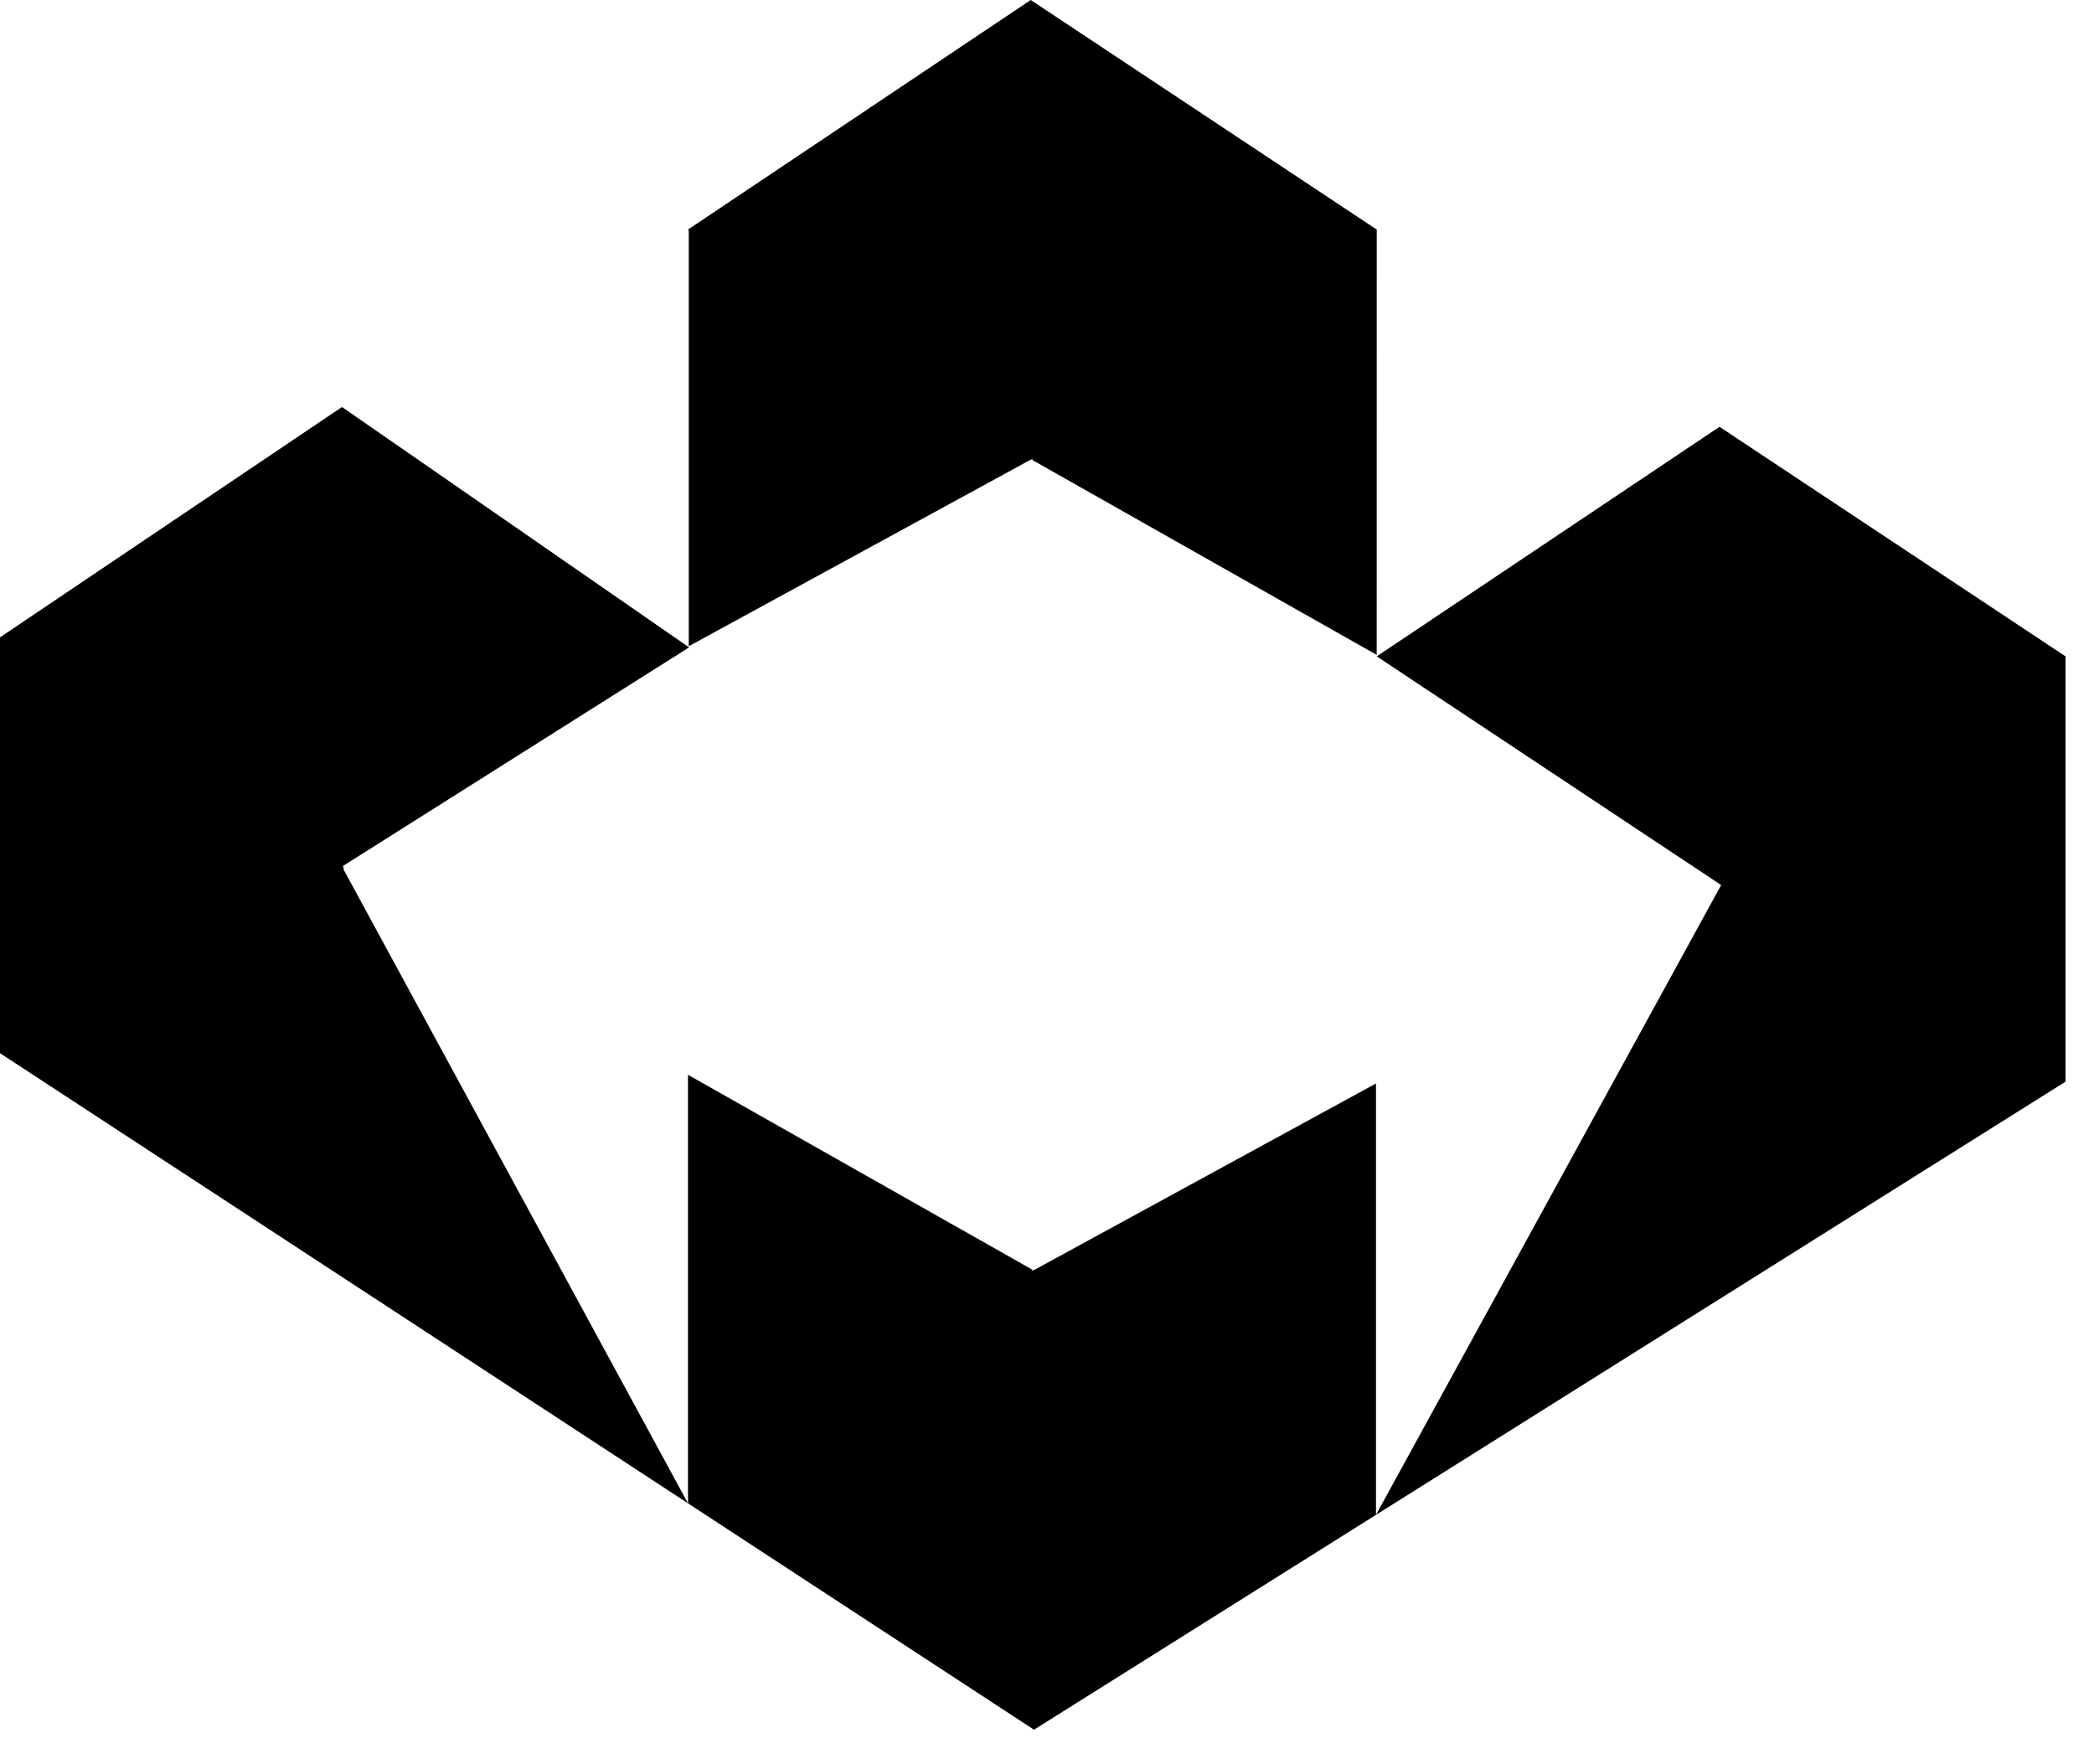
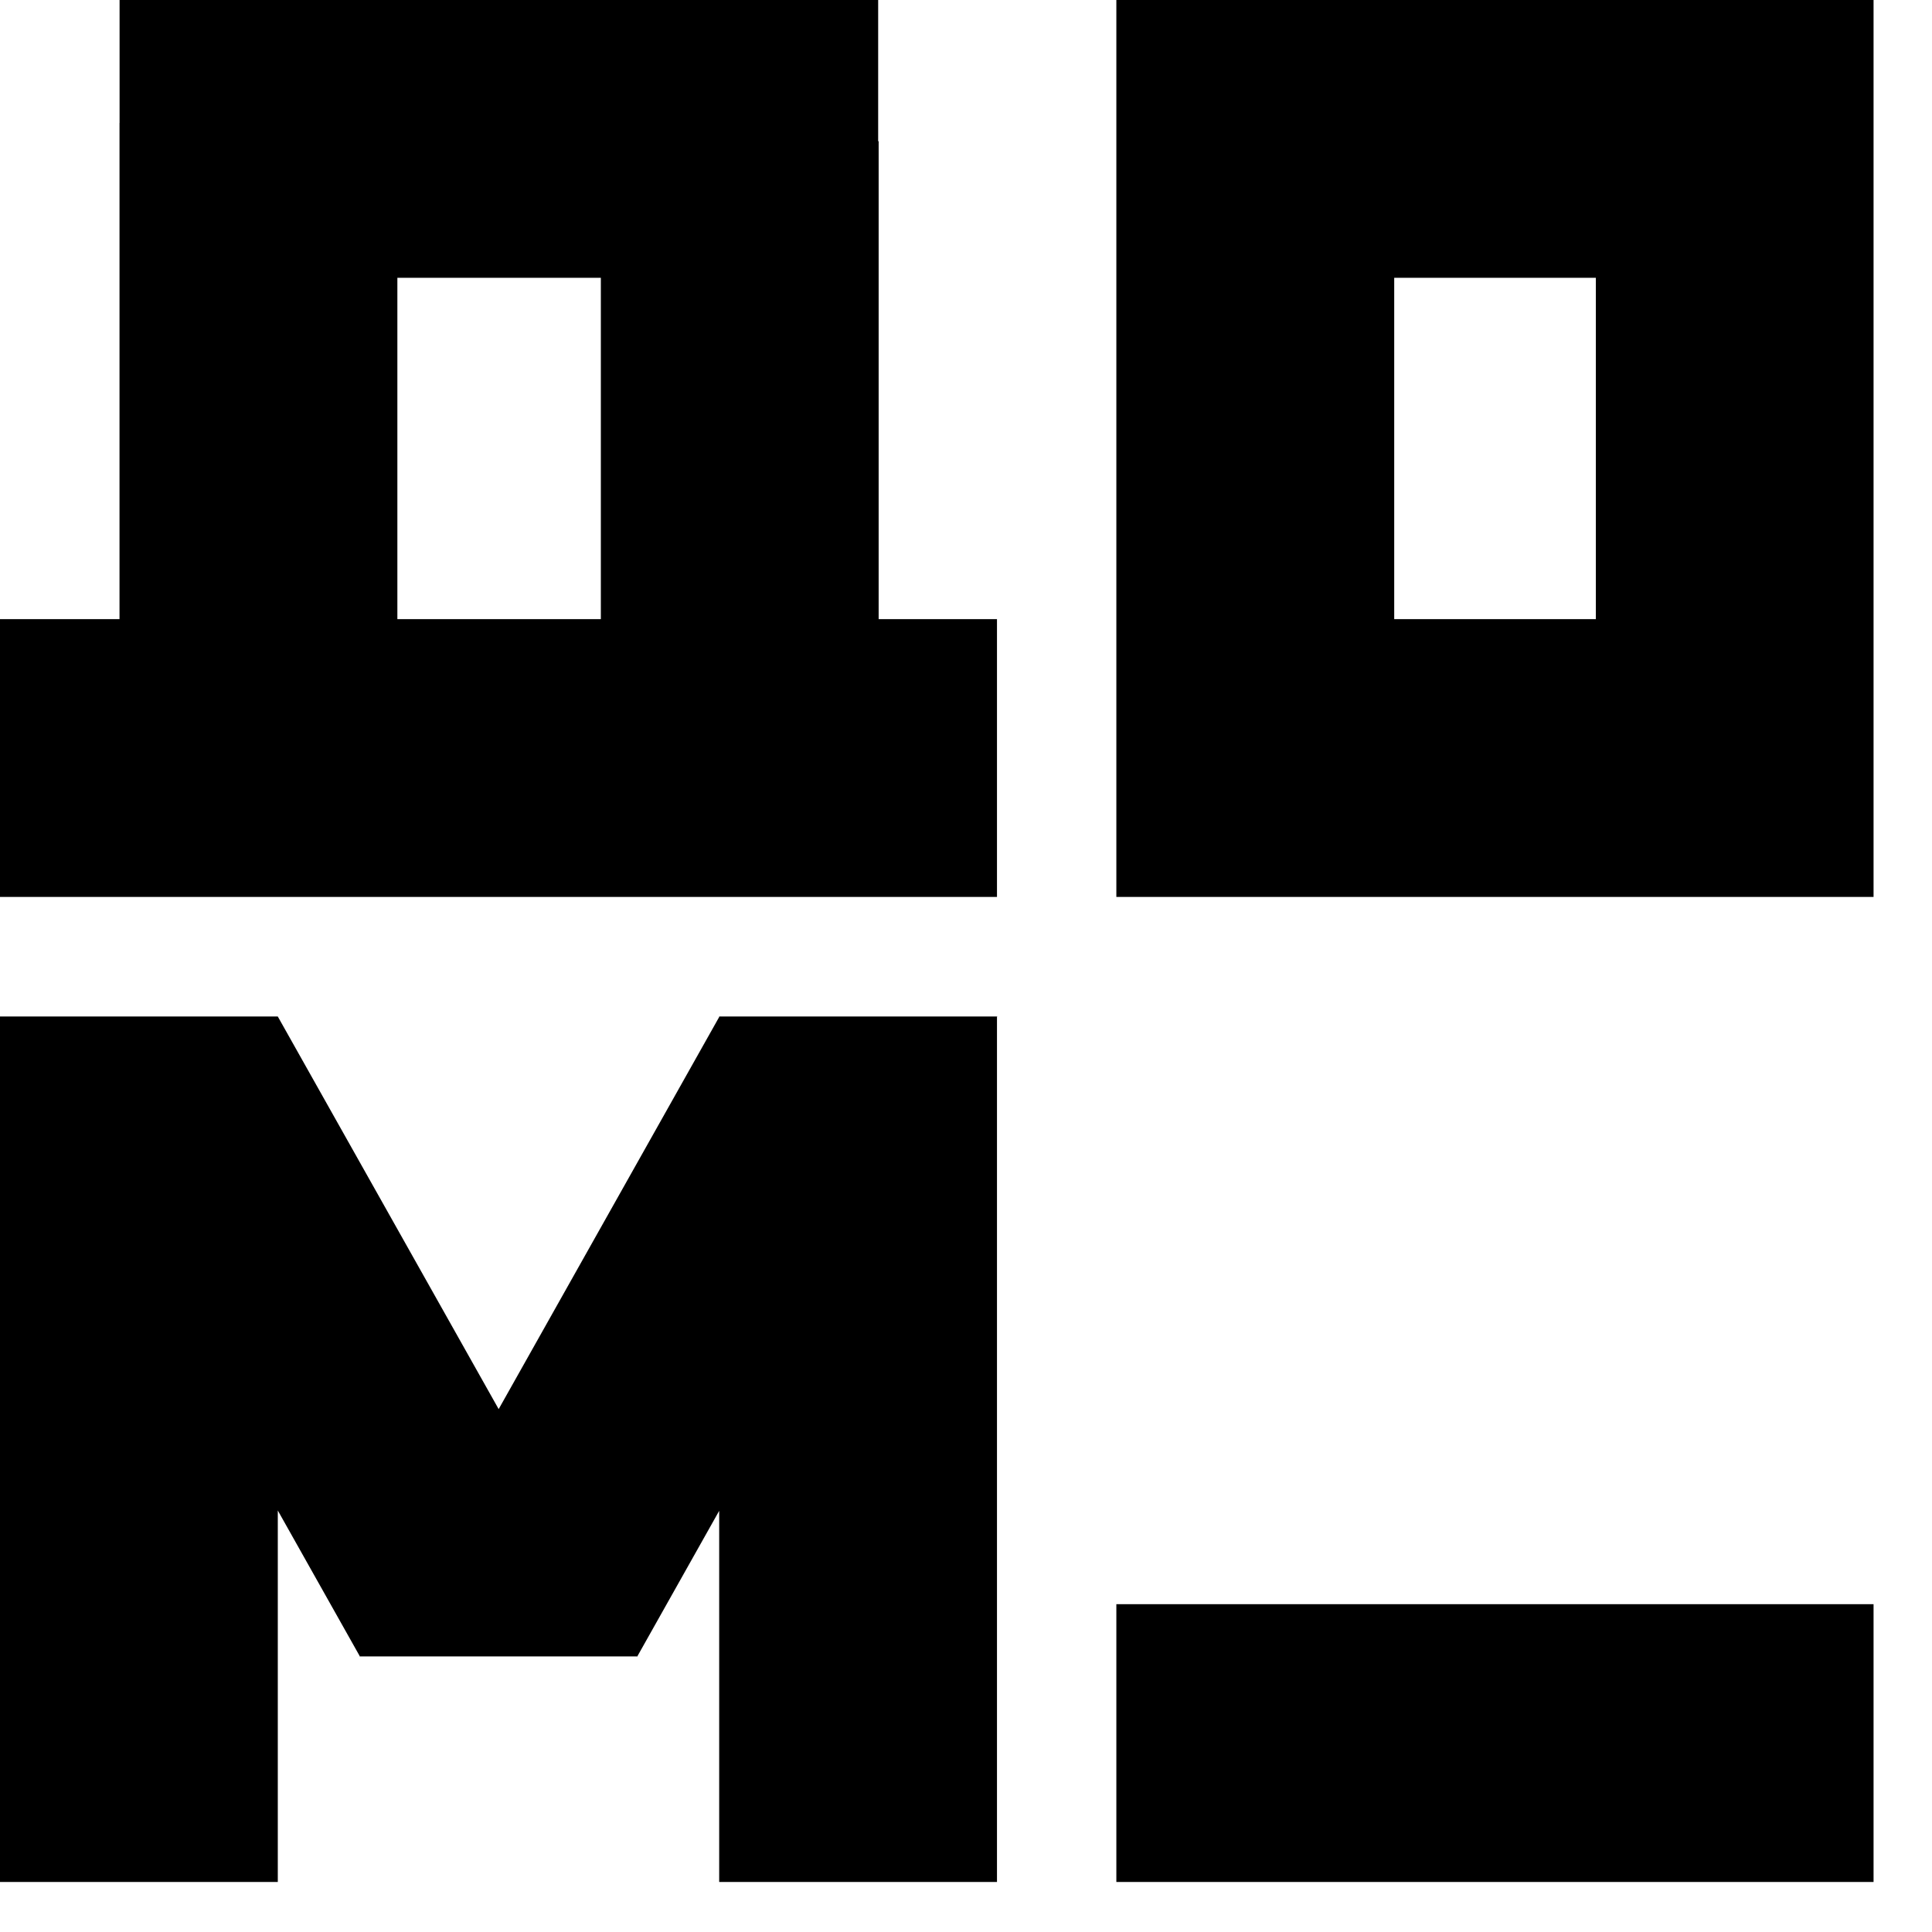
- <svg xmlns="http://www.w3.org/2000/svg" viewBox="0 0 38 32" class="fill-current">
-   <path fillRule="evenodd" clipRule="evenodd" d="M12.505 11.748L6.216 15.72L6.235 15.733V15.779L12.485 27.281V19.504L18.734 23.041L18.733 23.067L18.754 23.054L18.734 23.041L18.764 23.048L24.97 19.662V27.49L31.234 16.061L24.984 11.911L31.204 7.745L37.483 11.911V19.629L18.764 31.389L0 19.112V11.566L6.206 7.386L12.505 11.748Z" fill="inherit" />
-   <path d="M24.984 4.166L24.983 11.884L18.734 8.348V8.32L18.714 8.334L18.734 8.348L18.705 8.341L12.499 11.727V4.181L12.485 4.166L18.705 0L24.984 4.166Z" fill="inherit" />
+ <svg xmlns="http://www.w3.org/2000/svg" width="28" height="28" viewBox="0 0 28 28" fill="none">
+   <path d="M12.727 2.047H12.734V8.973H14.449V12.999H0V8.973H1.732V1.781H1.733V0H12.727V2.047ZM5.759 8.973H8.708V4.026H5.759V8.973Z" fill="black" />
+   <path d="M27.153 27.275H16.179V23.249H27.153V27.275ZM27.153 12.999H16.179V0H27.153V12.999ZM20.206 8.973H23.128V4.026H20.206V8.973Z" fill="black" />
+   <path d="M7.227 20.422L10.423 14.739V14.732H14.453L14.449 14.739V27.275H10.423V21.896L9.239 24.001L9.242 24.006H5.211L5.213 24.001L4.026 21.891V27.275H0V14.732H4.026L7.227 20.422Z" fill="black" />
</svg>
